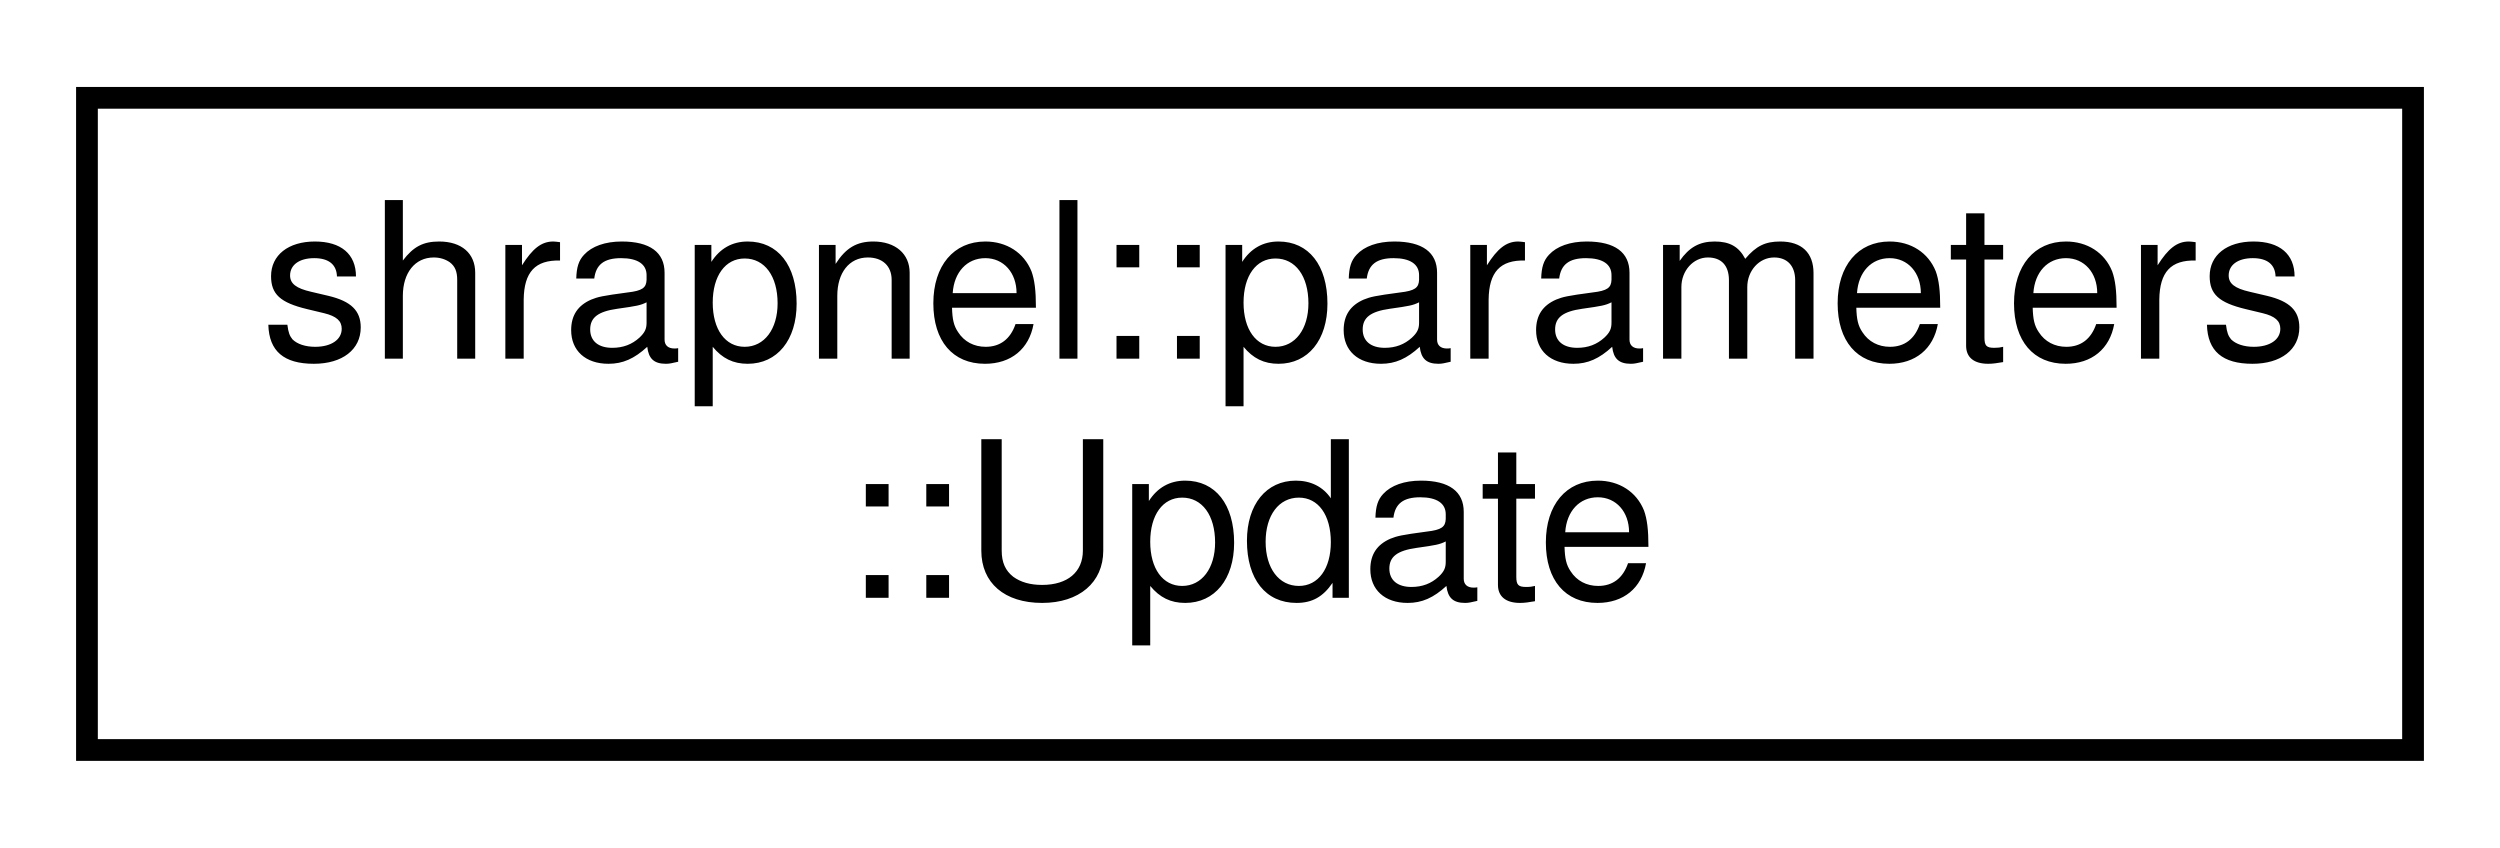
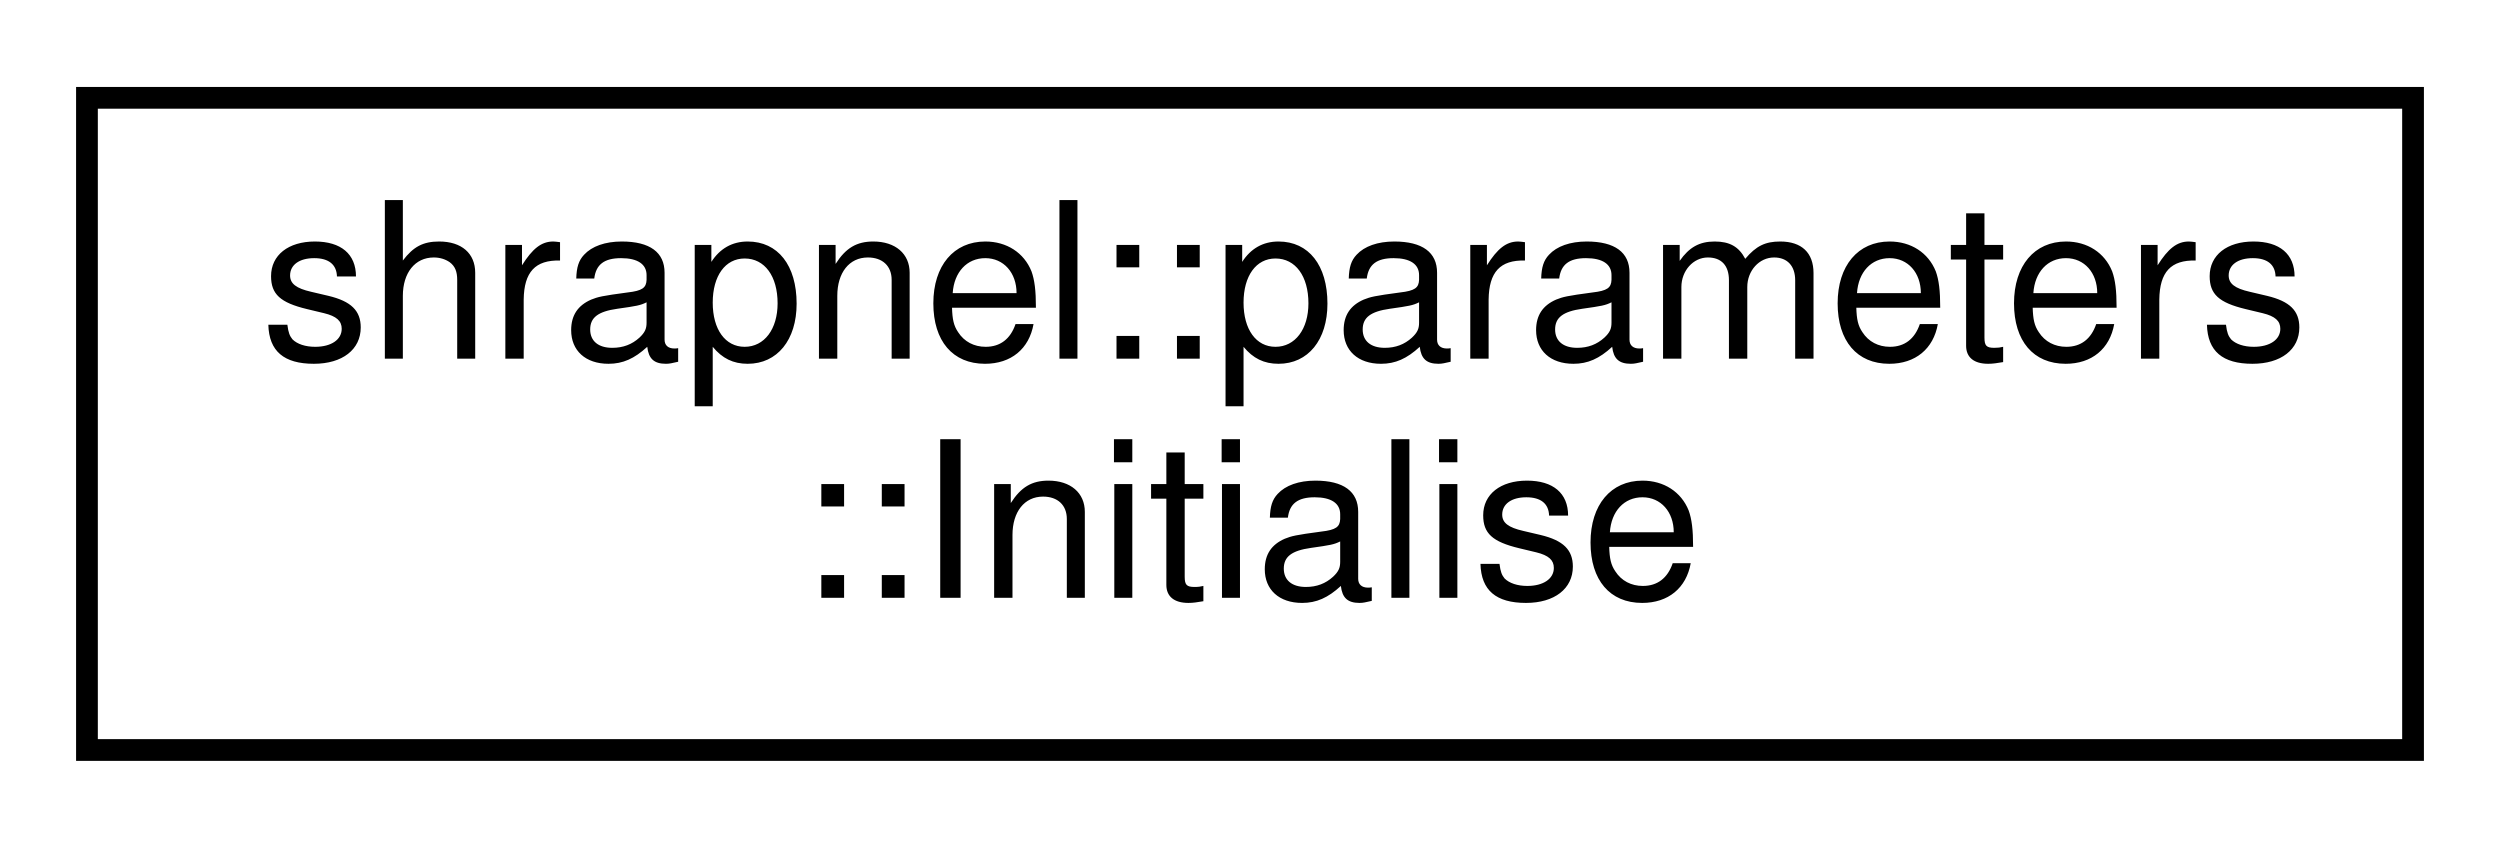
<svg xmlns="http://www.w3.org/2000/svg" xmlns:xlink="http://www.w3.org/1999/xlink" width="115pt" height="39pt" viewBox="0.00 0.00 115.00 39.00">
  <g id="graph0" class="graph" transform="scale(1 1) rotate(0) translate(4 35)">
    <g id="node1" class="node">
      <g id="a_node1">
-         <a xlink:href="structshrapnel_1_1parameters_1_1Update.html" target="_top" xlink:title=" ">
+         <a xlink:href="structshrapnel_1_1parameters_1_1Initialise.html" target="_top" xlink:title=" ">
          <polygon fill="none" stroke="black" points="0,-0.5 0,-30.5 107,-30.5 107,-0.5 0,-0.5" />
          <text text-anchor="start" x="8" y="-18.5" font-family="Helvetica,sans-Serif" font-size="10.00">shrapnel::parameters</text>
-           <text text-anchor="middle" x="53.5" y="-7.5" font-family="Helvetica,sans-Serif" font-size="10.00">::Update</text>
+           <text text-anchor="middle" x="53.5" y="-7.5" font-family="Helvetica,sans-Serif" font-size="10.00">::Initialise</text>
        </a>
      </g>
    </g>
  </g>
</svg>
